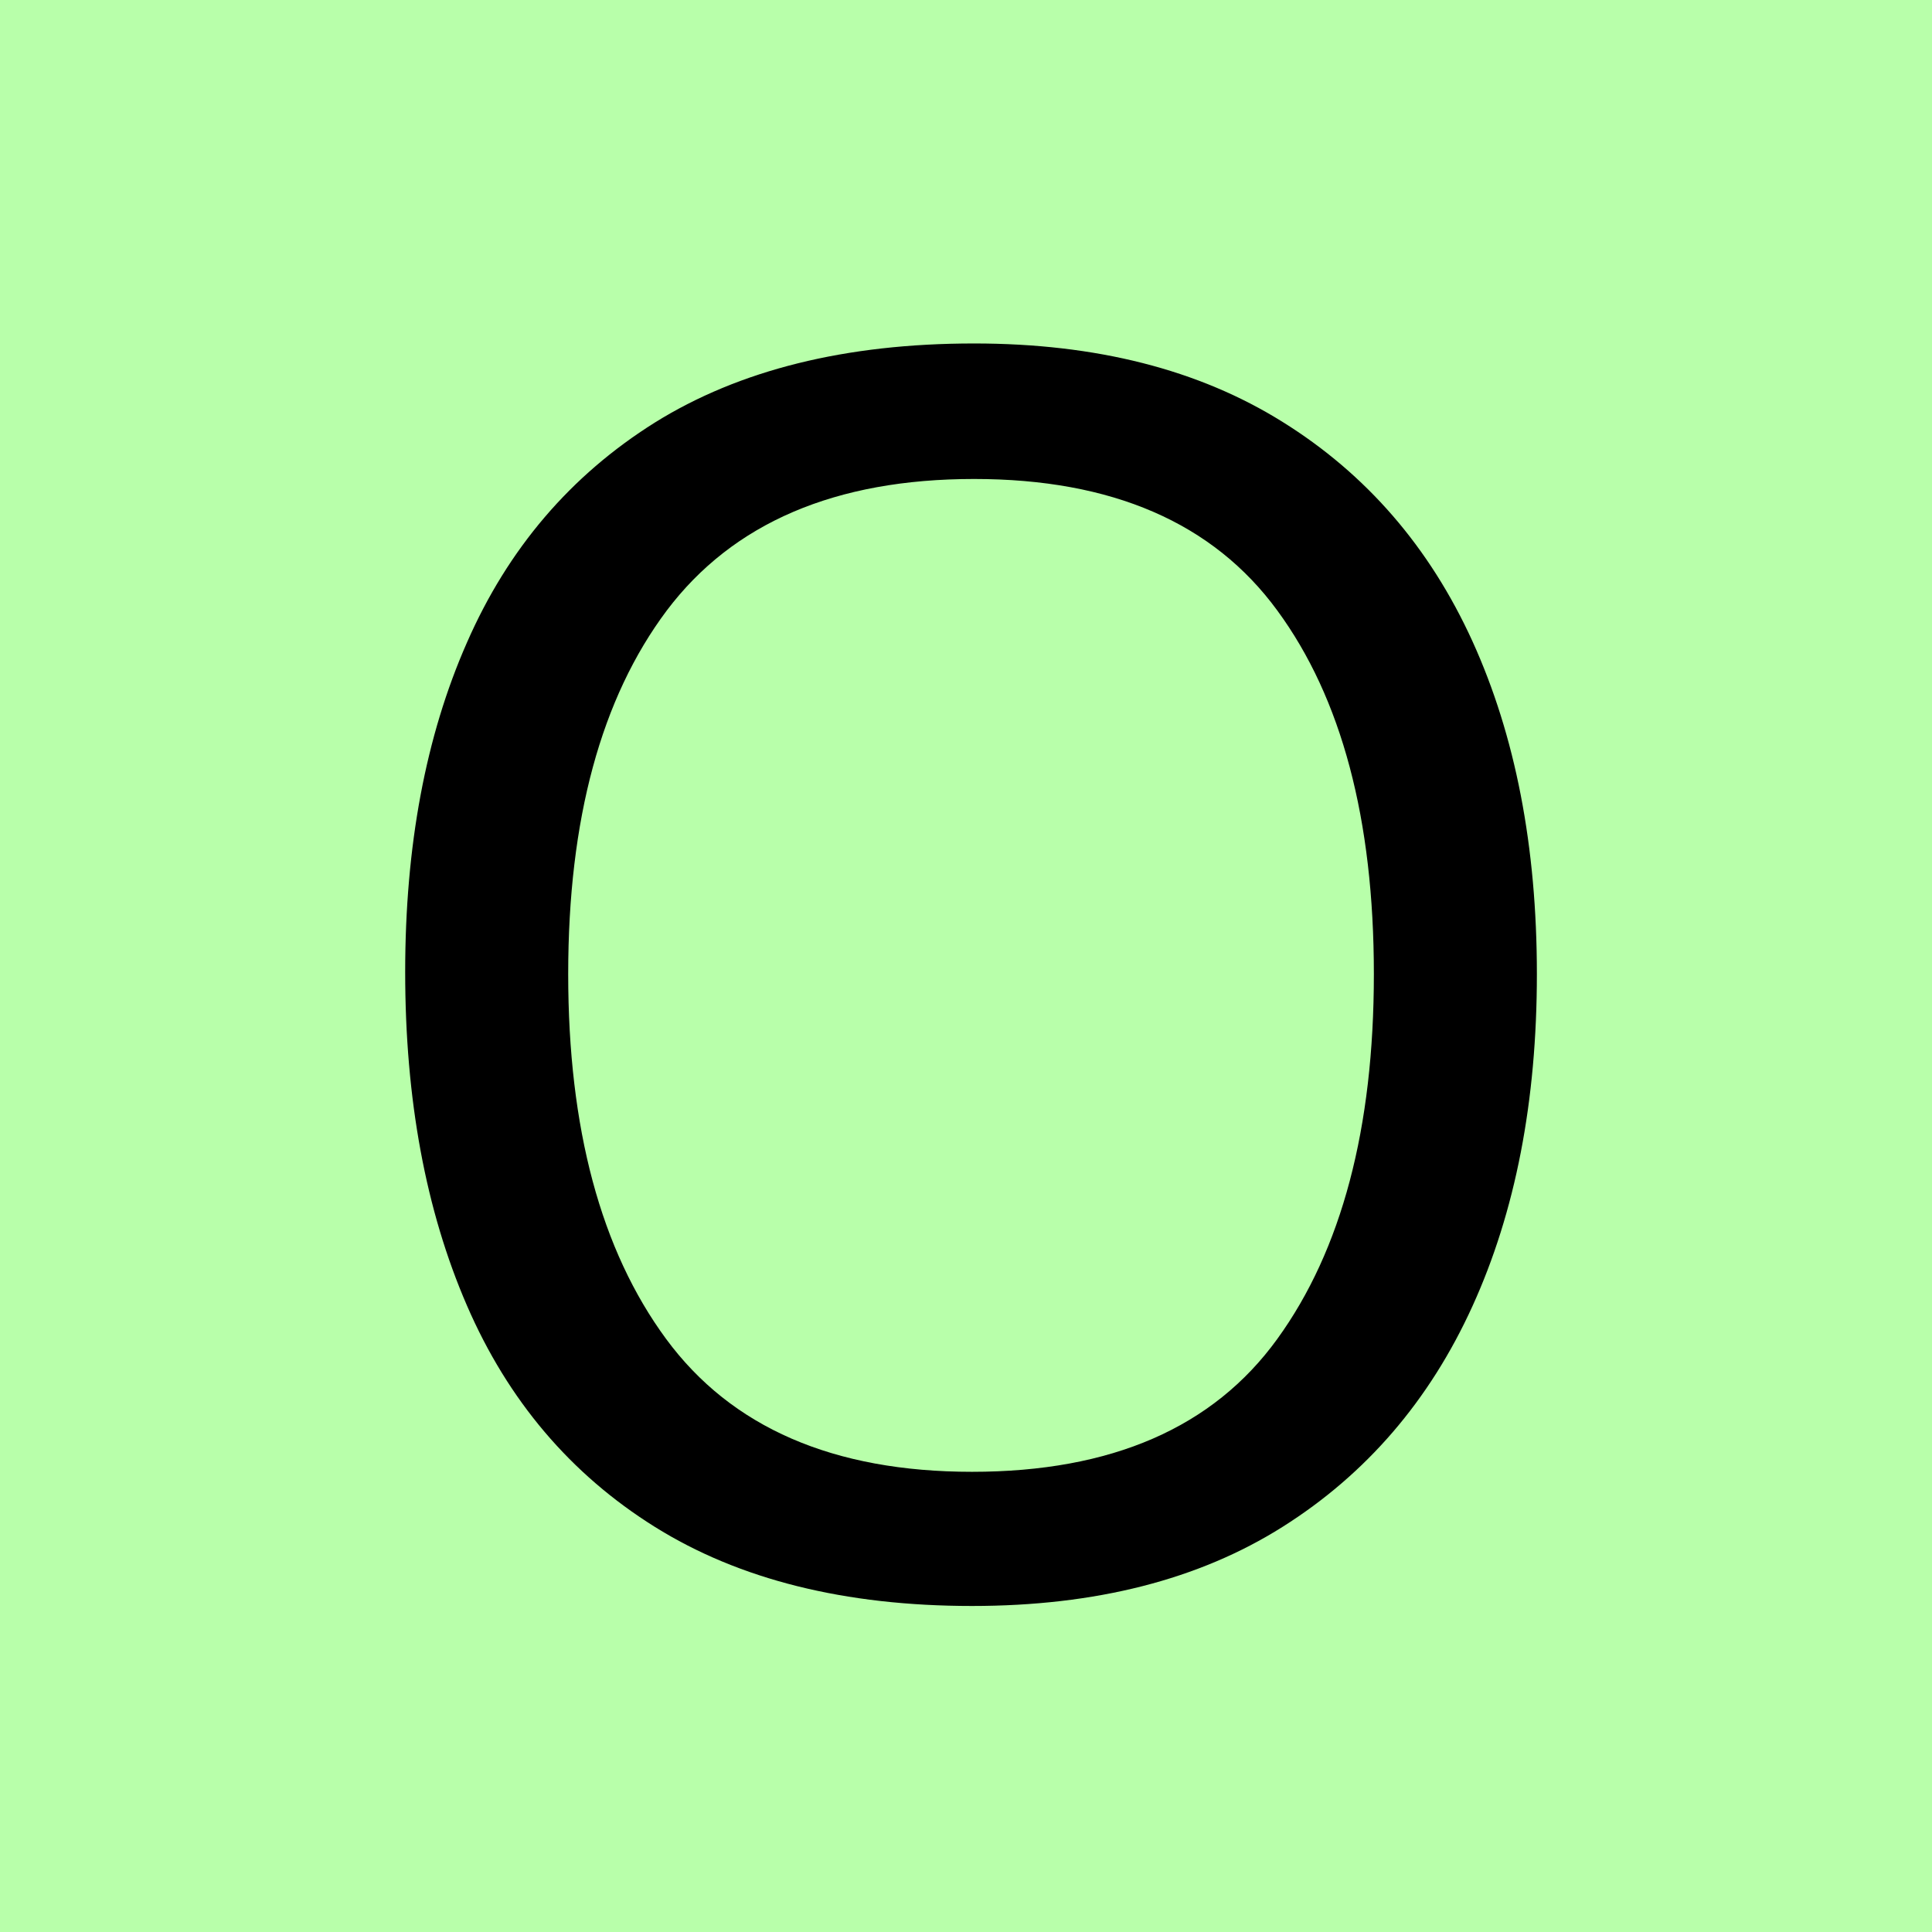
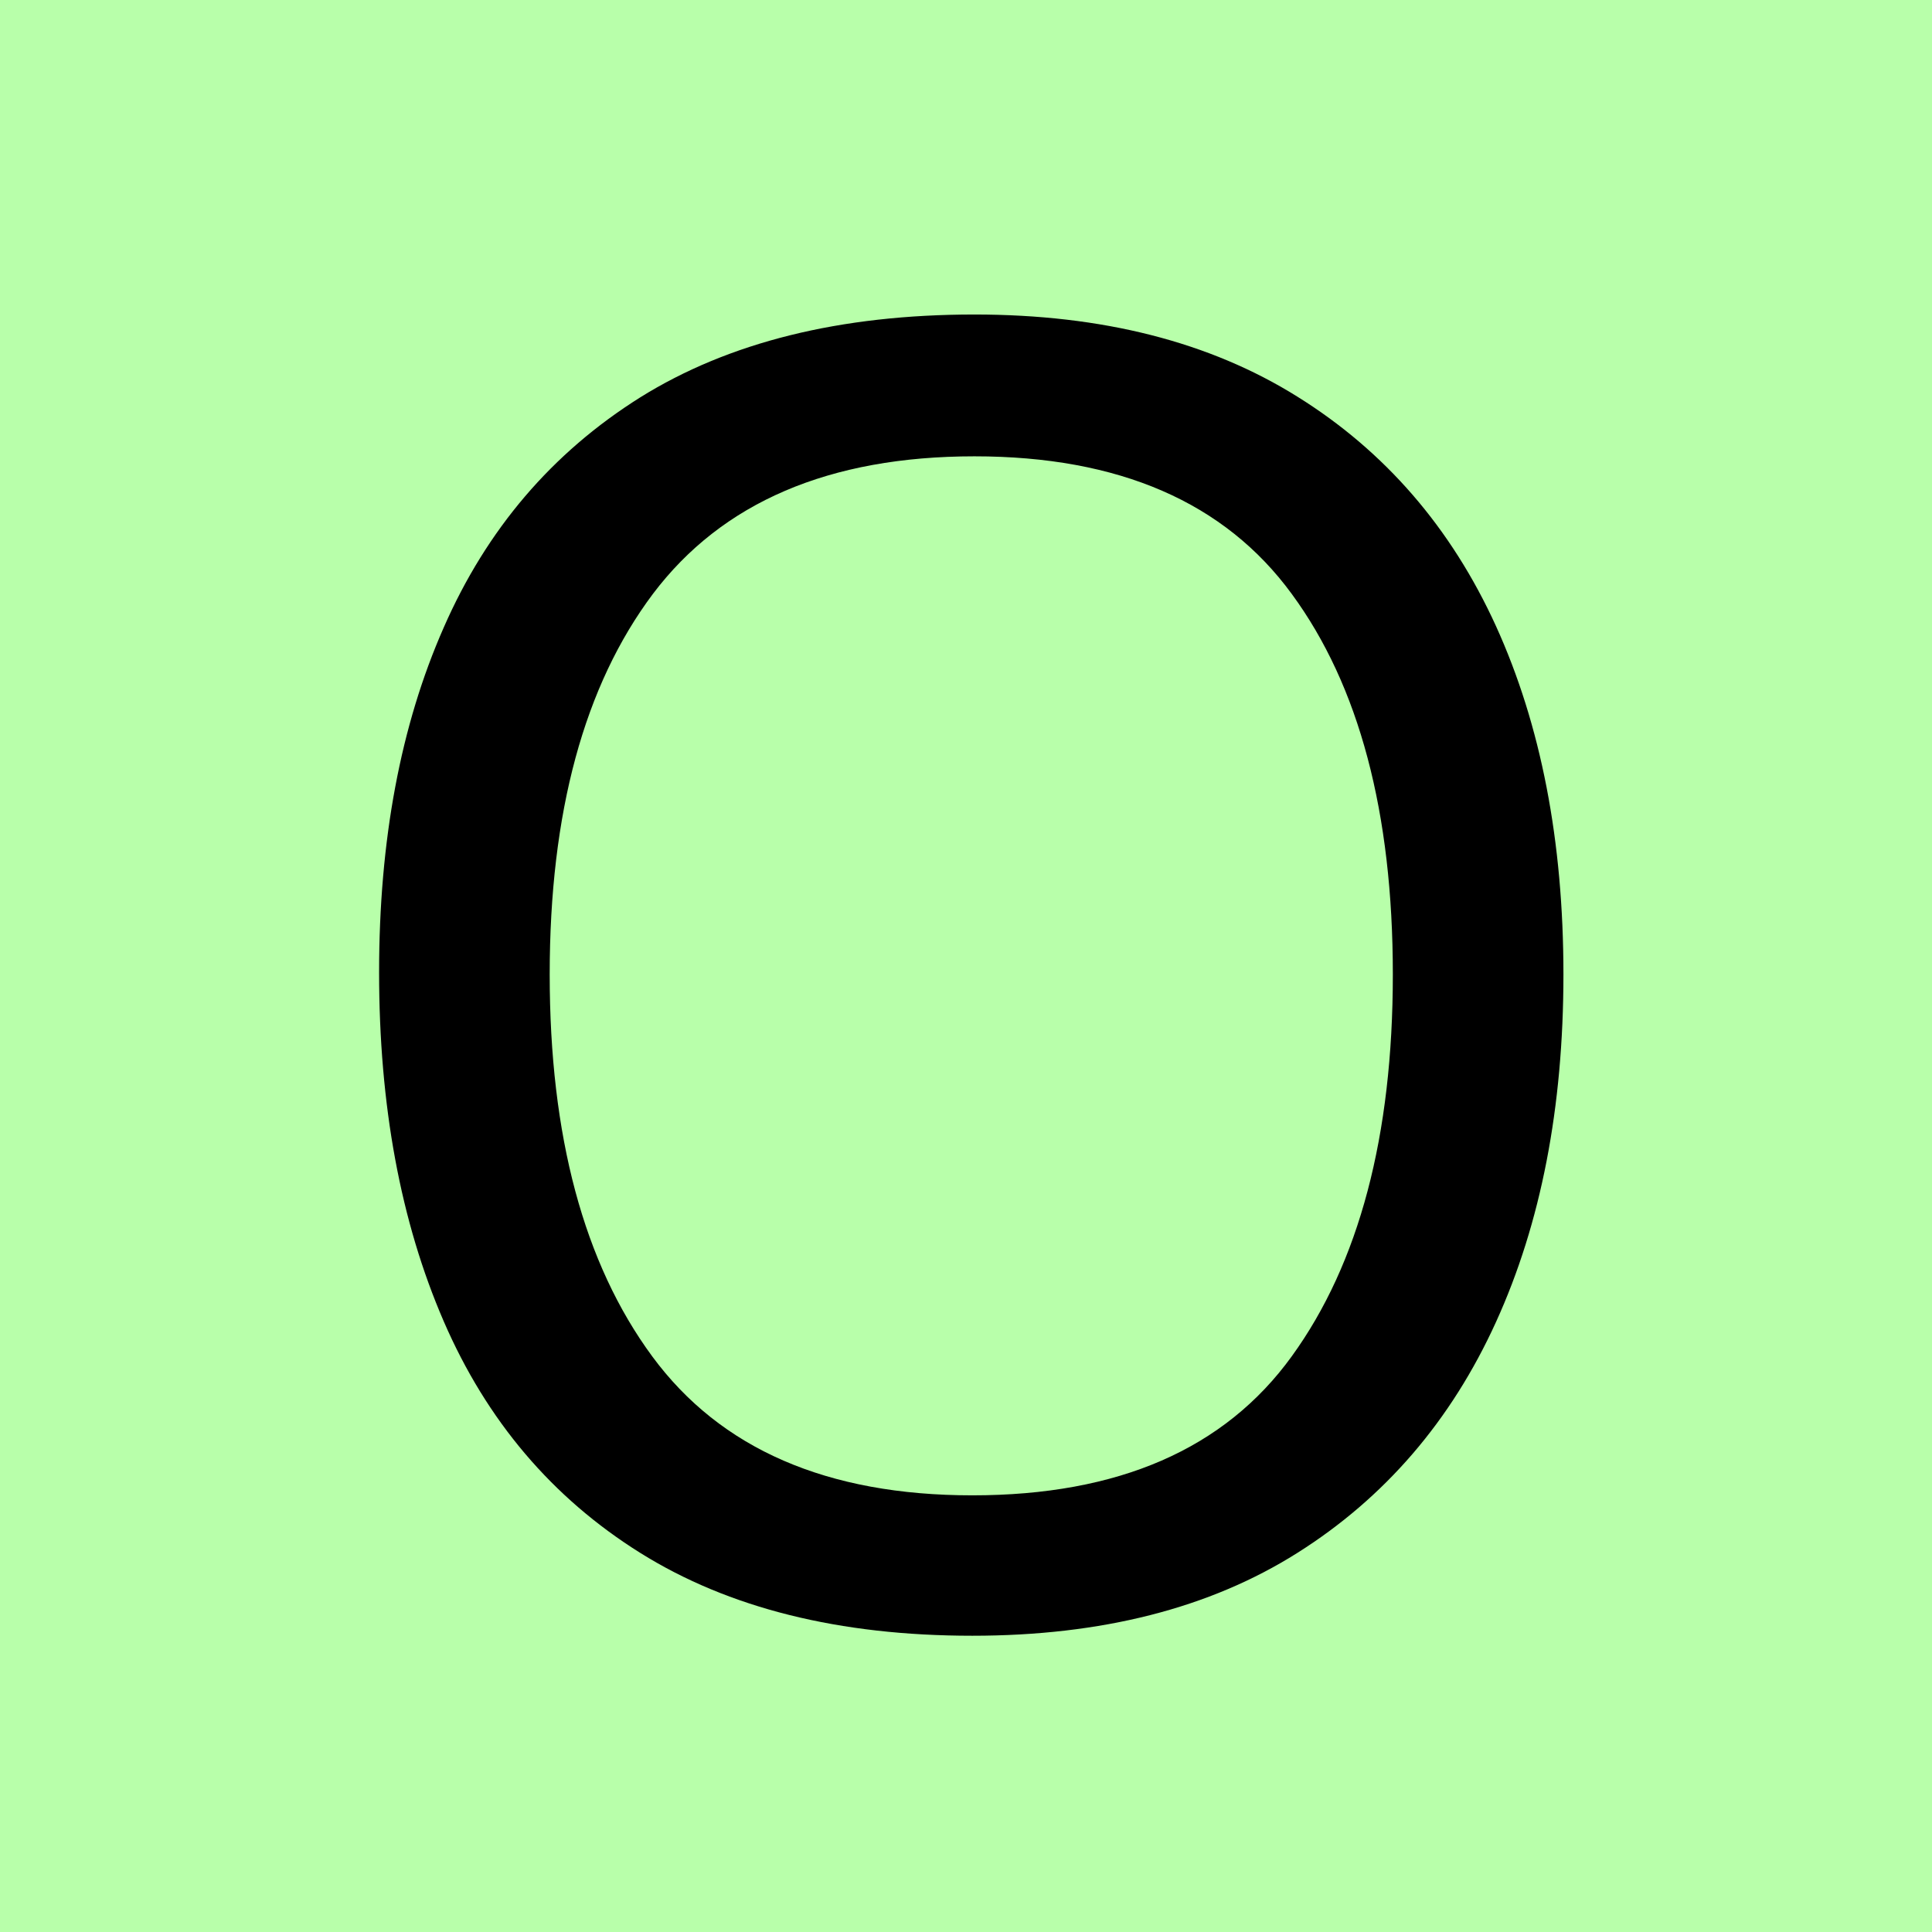
- <svg xmlns="http://www.w3.org/2000/svg" version="1.1" height="45" width="45">
+ <svg xmlns="http://www.w3.org/2000/svg" version="1.1" height="43" width="43">
  <g id="layer1">
-     <rect width="45" height="45" fill="#b8ffaa" />
+     <rect width="43" height="43" fill="#b8ffaa" />
    <text id="text5640" y="0" x="0" style="font-style:normal;font-weight:normal;font-size:40px;line-height:125%;font-family:sans-serif;letter-spacing:0px;word-spacing:0px;fill:#000000;fill-opacity:1;stroke:none;stroke-width:1px;stroke-linecap:butt;stroke-linejoin:miter;stroke-opacity:1" xml:space="preserve">
-       <tspan y="37" x="7" id="tspan5642">O</tspan>
+       <tspan y="36" x="6" id="tspan5642">O</tspan>
    </text>
  </g>
</svg>
